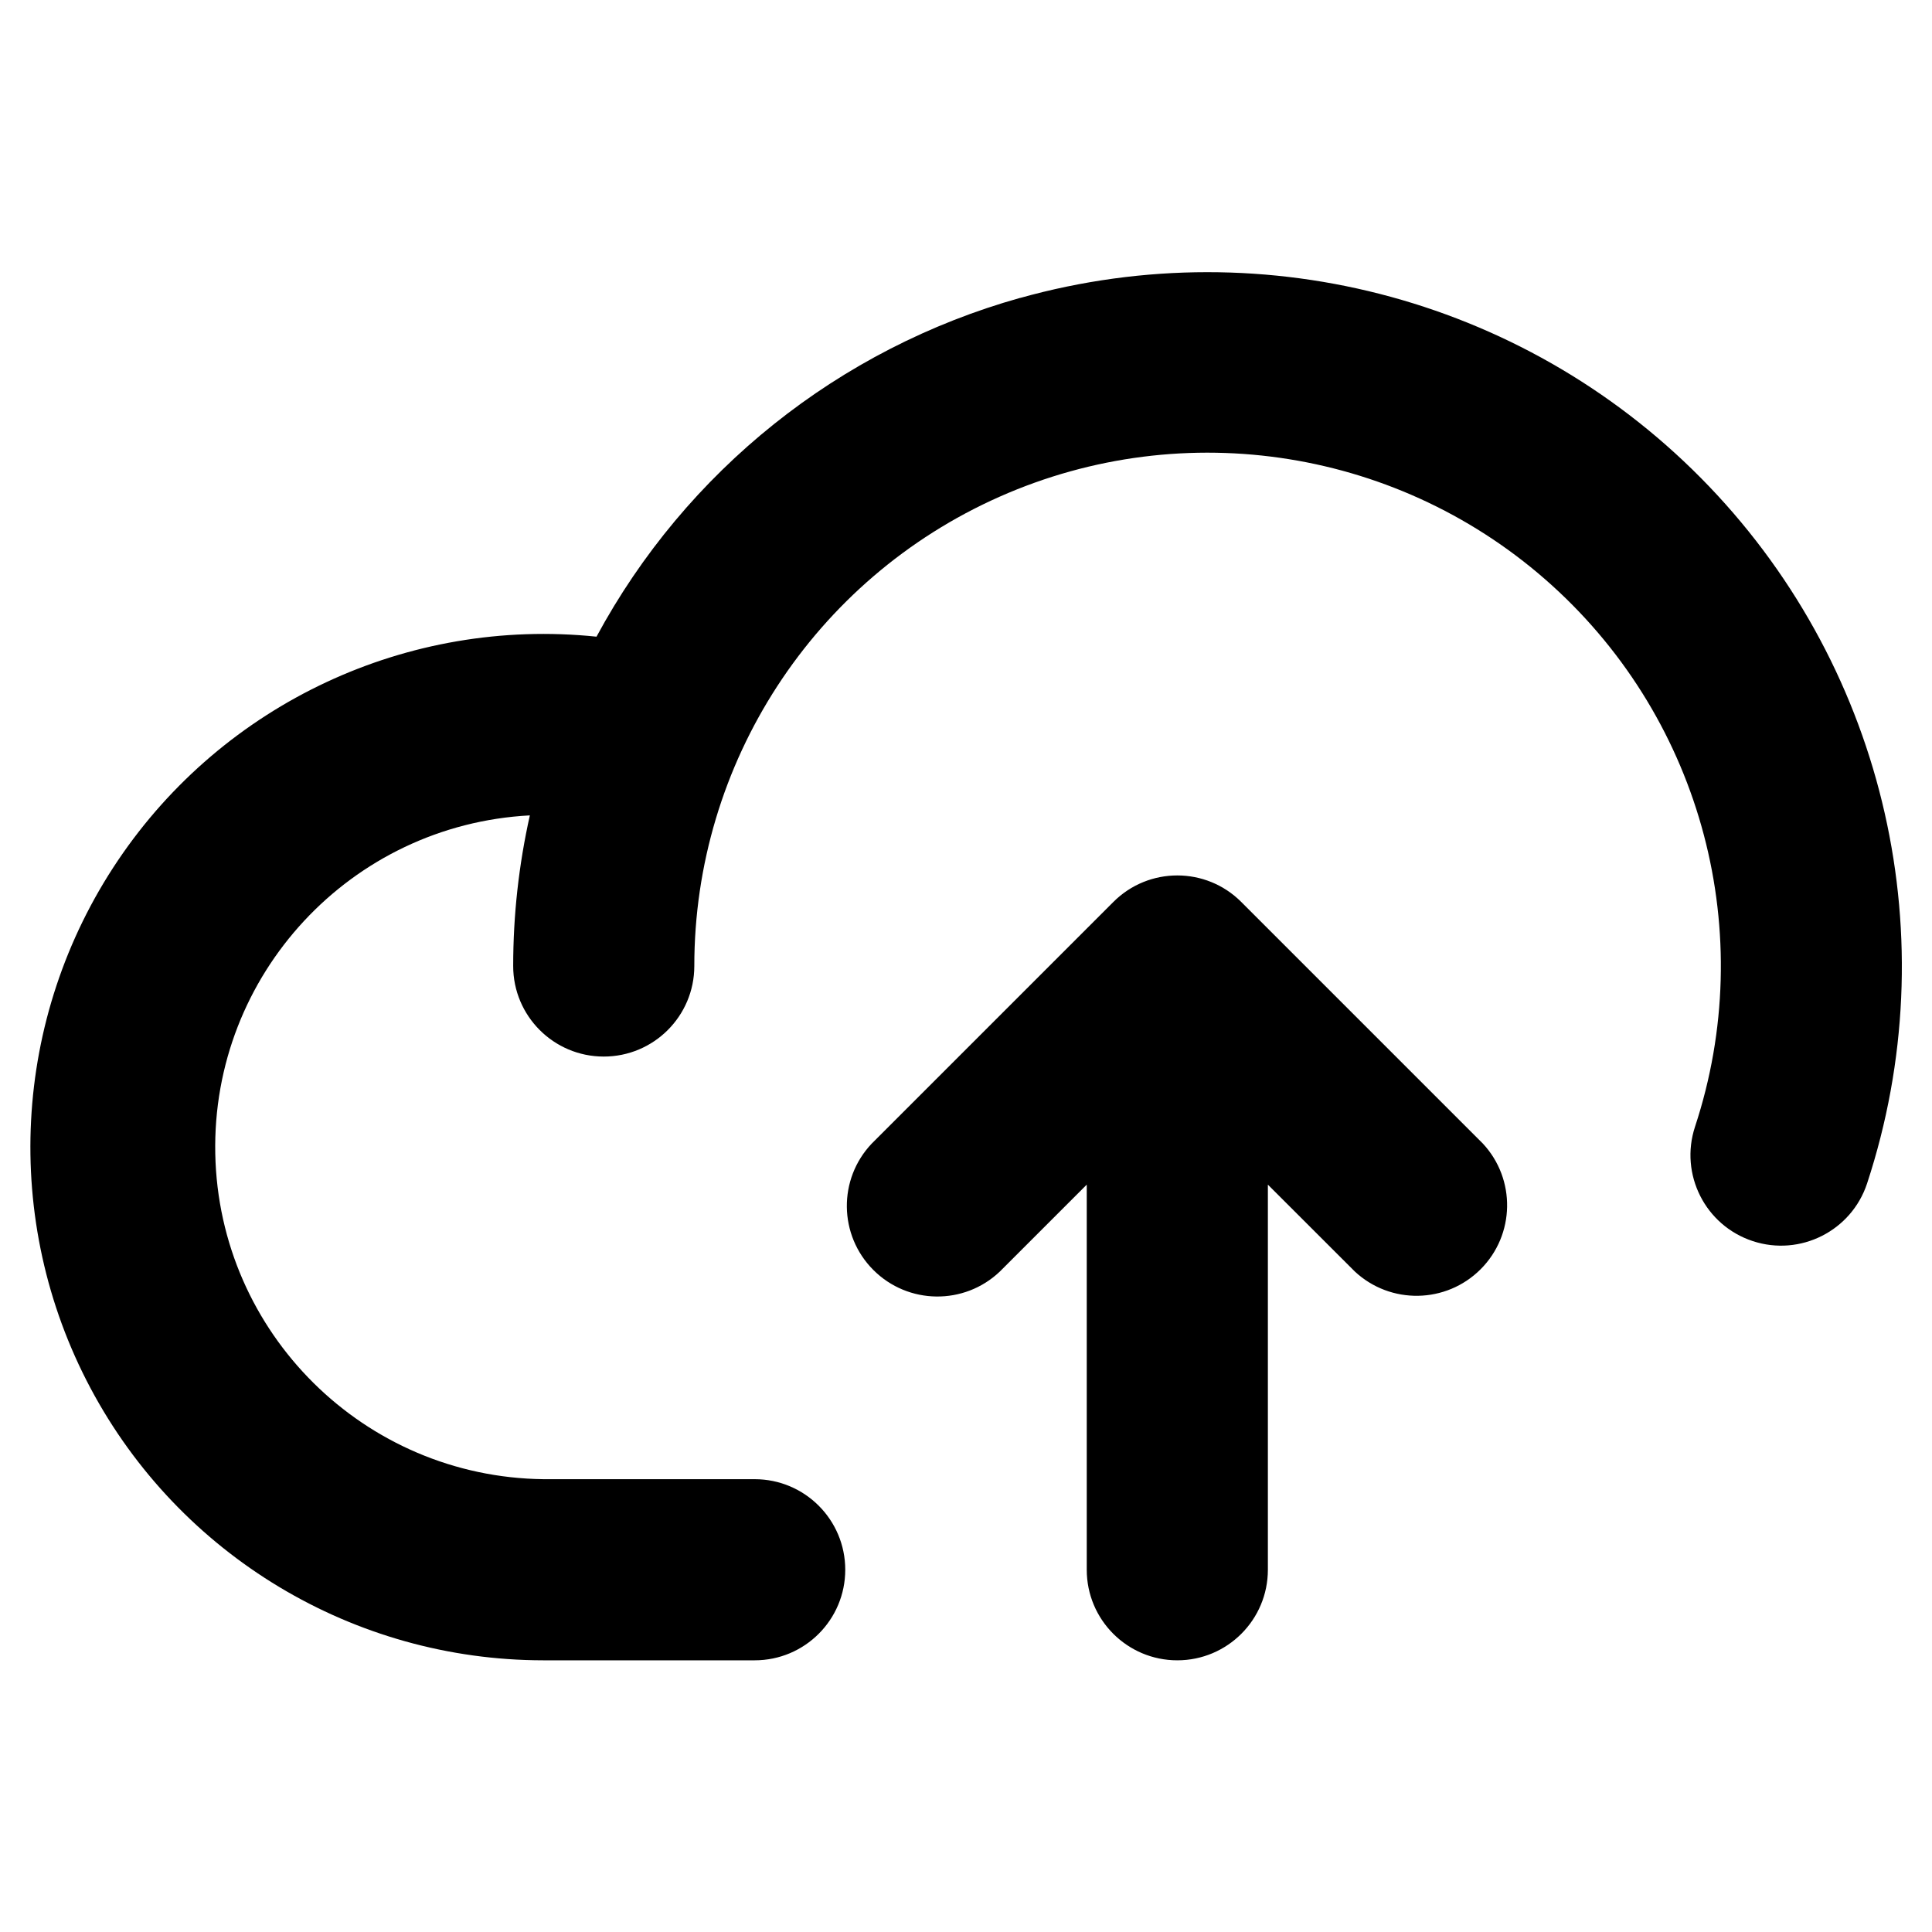
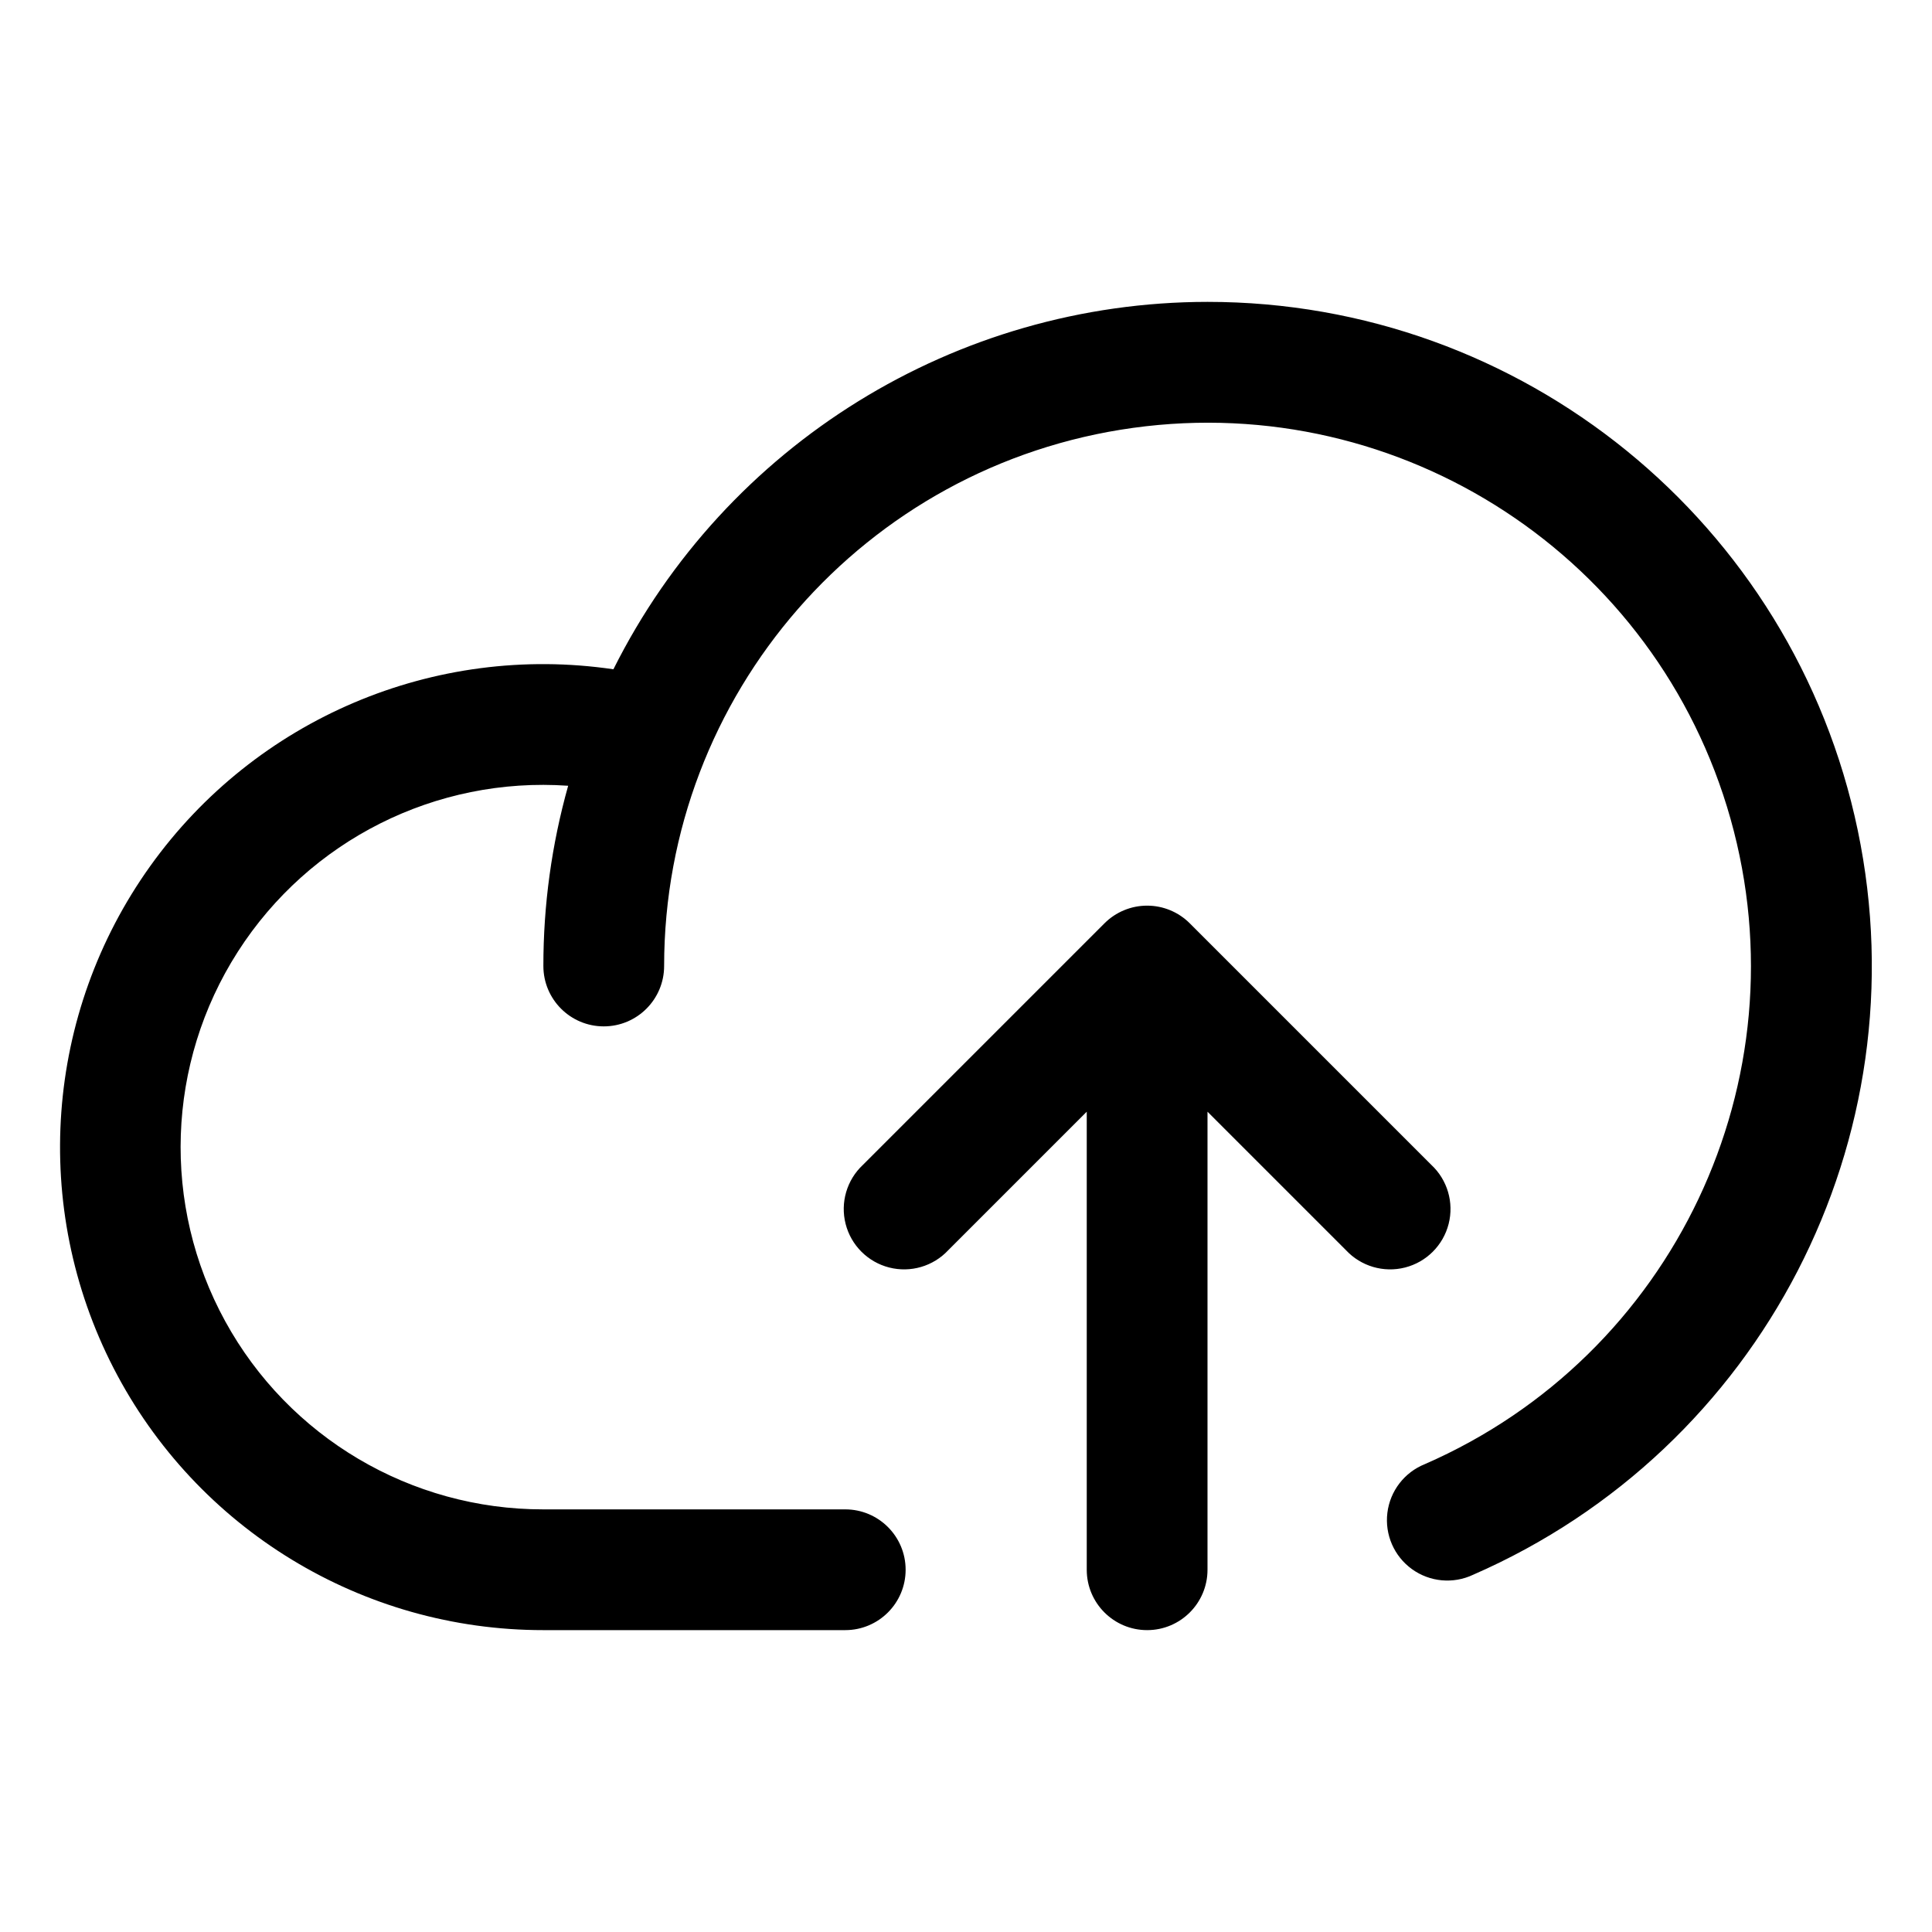
<svg xmlns="http://www.w3.org/2000/svg" width="24" height="24">
-   <path d="M12.674 3.701A8.625 8.625 0 0 1 23.194 14.7a1.125 1.125 0 0 1-2.138-.703 6.376 6.376 0 1 0-12.431-1.996 1.125 1.125 0 0 1-2.25-.002c0-.631.07-1.258.207-1.87a4.126 4.126 0 0 0 .17 8.246h2.623a1.125 1.125 0 0 1 0 2.25H6.749A6.375 6.375 0 1 1 7.41 7.909 8.625 8.625 0 0 1 12.674 3.7ZM13.5 19.5v-4.784l-1.08 1.08a1.125 1.125 0 0 1-1.59-1.591l3-3c.439-.44 1.151-.44 1.59 0l3 3a1.125 1.125 0 0 1-1.59 1.59l-1.08-1.079V19.5a1.125 1.125 0 0 1-2.25 0Z" />
+   <path d="M16.72 15.53 15 13.81v5.69a.75.75 0 1 1-1.5 0v-5.69l-1.72 1.72a.75.75 0 1 1-1.06-1.06l3-3a.749.749 0 0 1 1.06 0l3 3a.75.75 0 1 1-1.06 1.06ZM15 3.75a8.258 8.258 0 0 0-7.38 4.564 6 6 0 1 0-.87 11.936h3.75a.75.75 0 1 0 0-1.5H6.75a4.5 4.5 0 1 1 .308-8.989A8.25 8.25 0 0 0 6.75 12a.75.75 0 1 0 1.5 0 6.75 6.75 0 1 1 9.45 6.188.75.75 0 1 0 .6 1.374A8.25 8.25 0 0 0 15 3.75Z" />
</svg>
